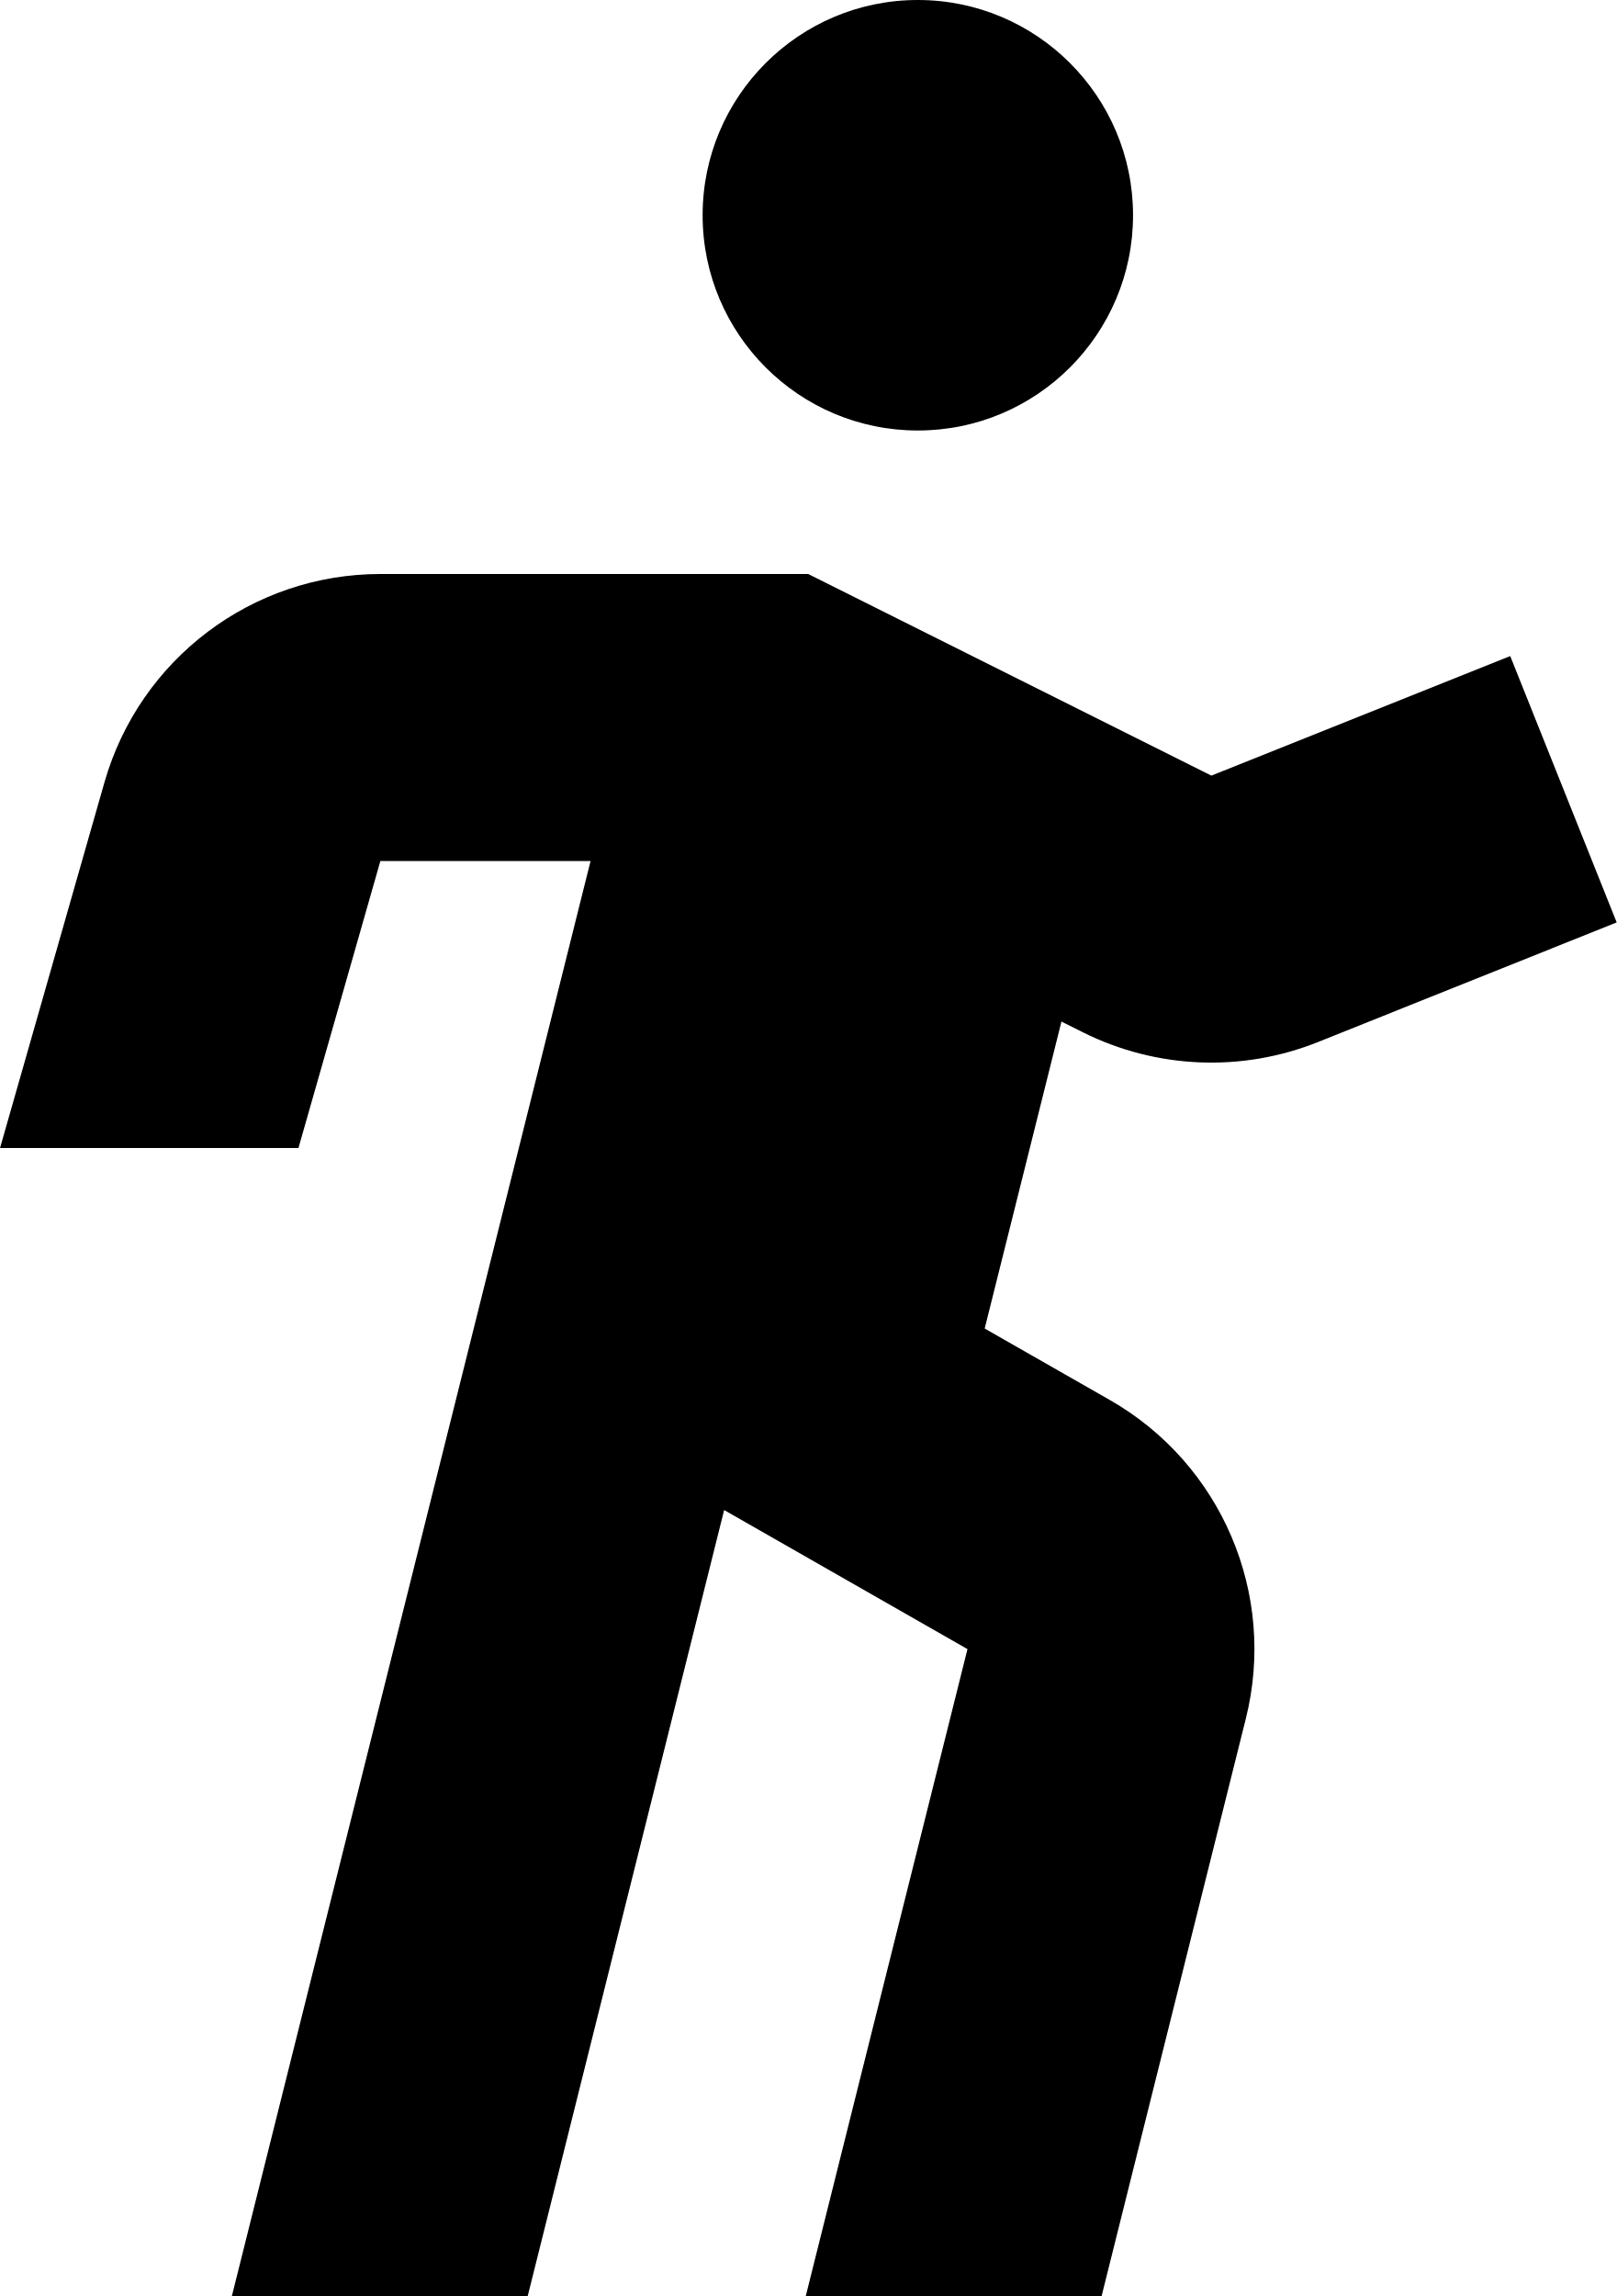
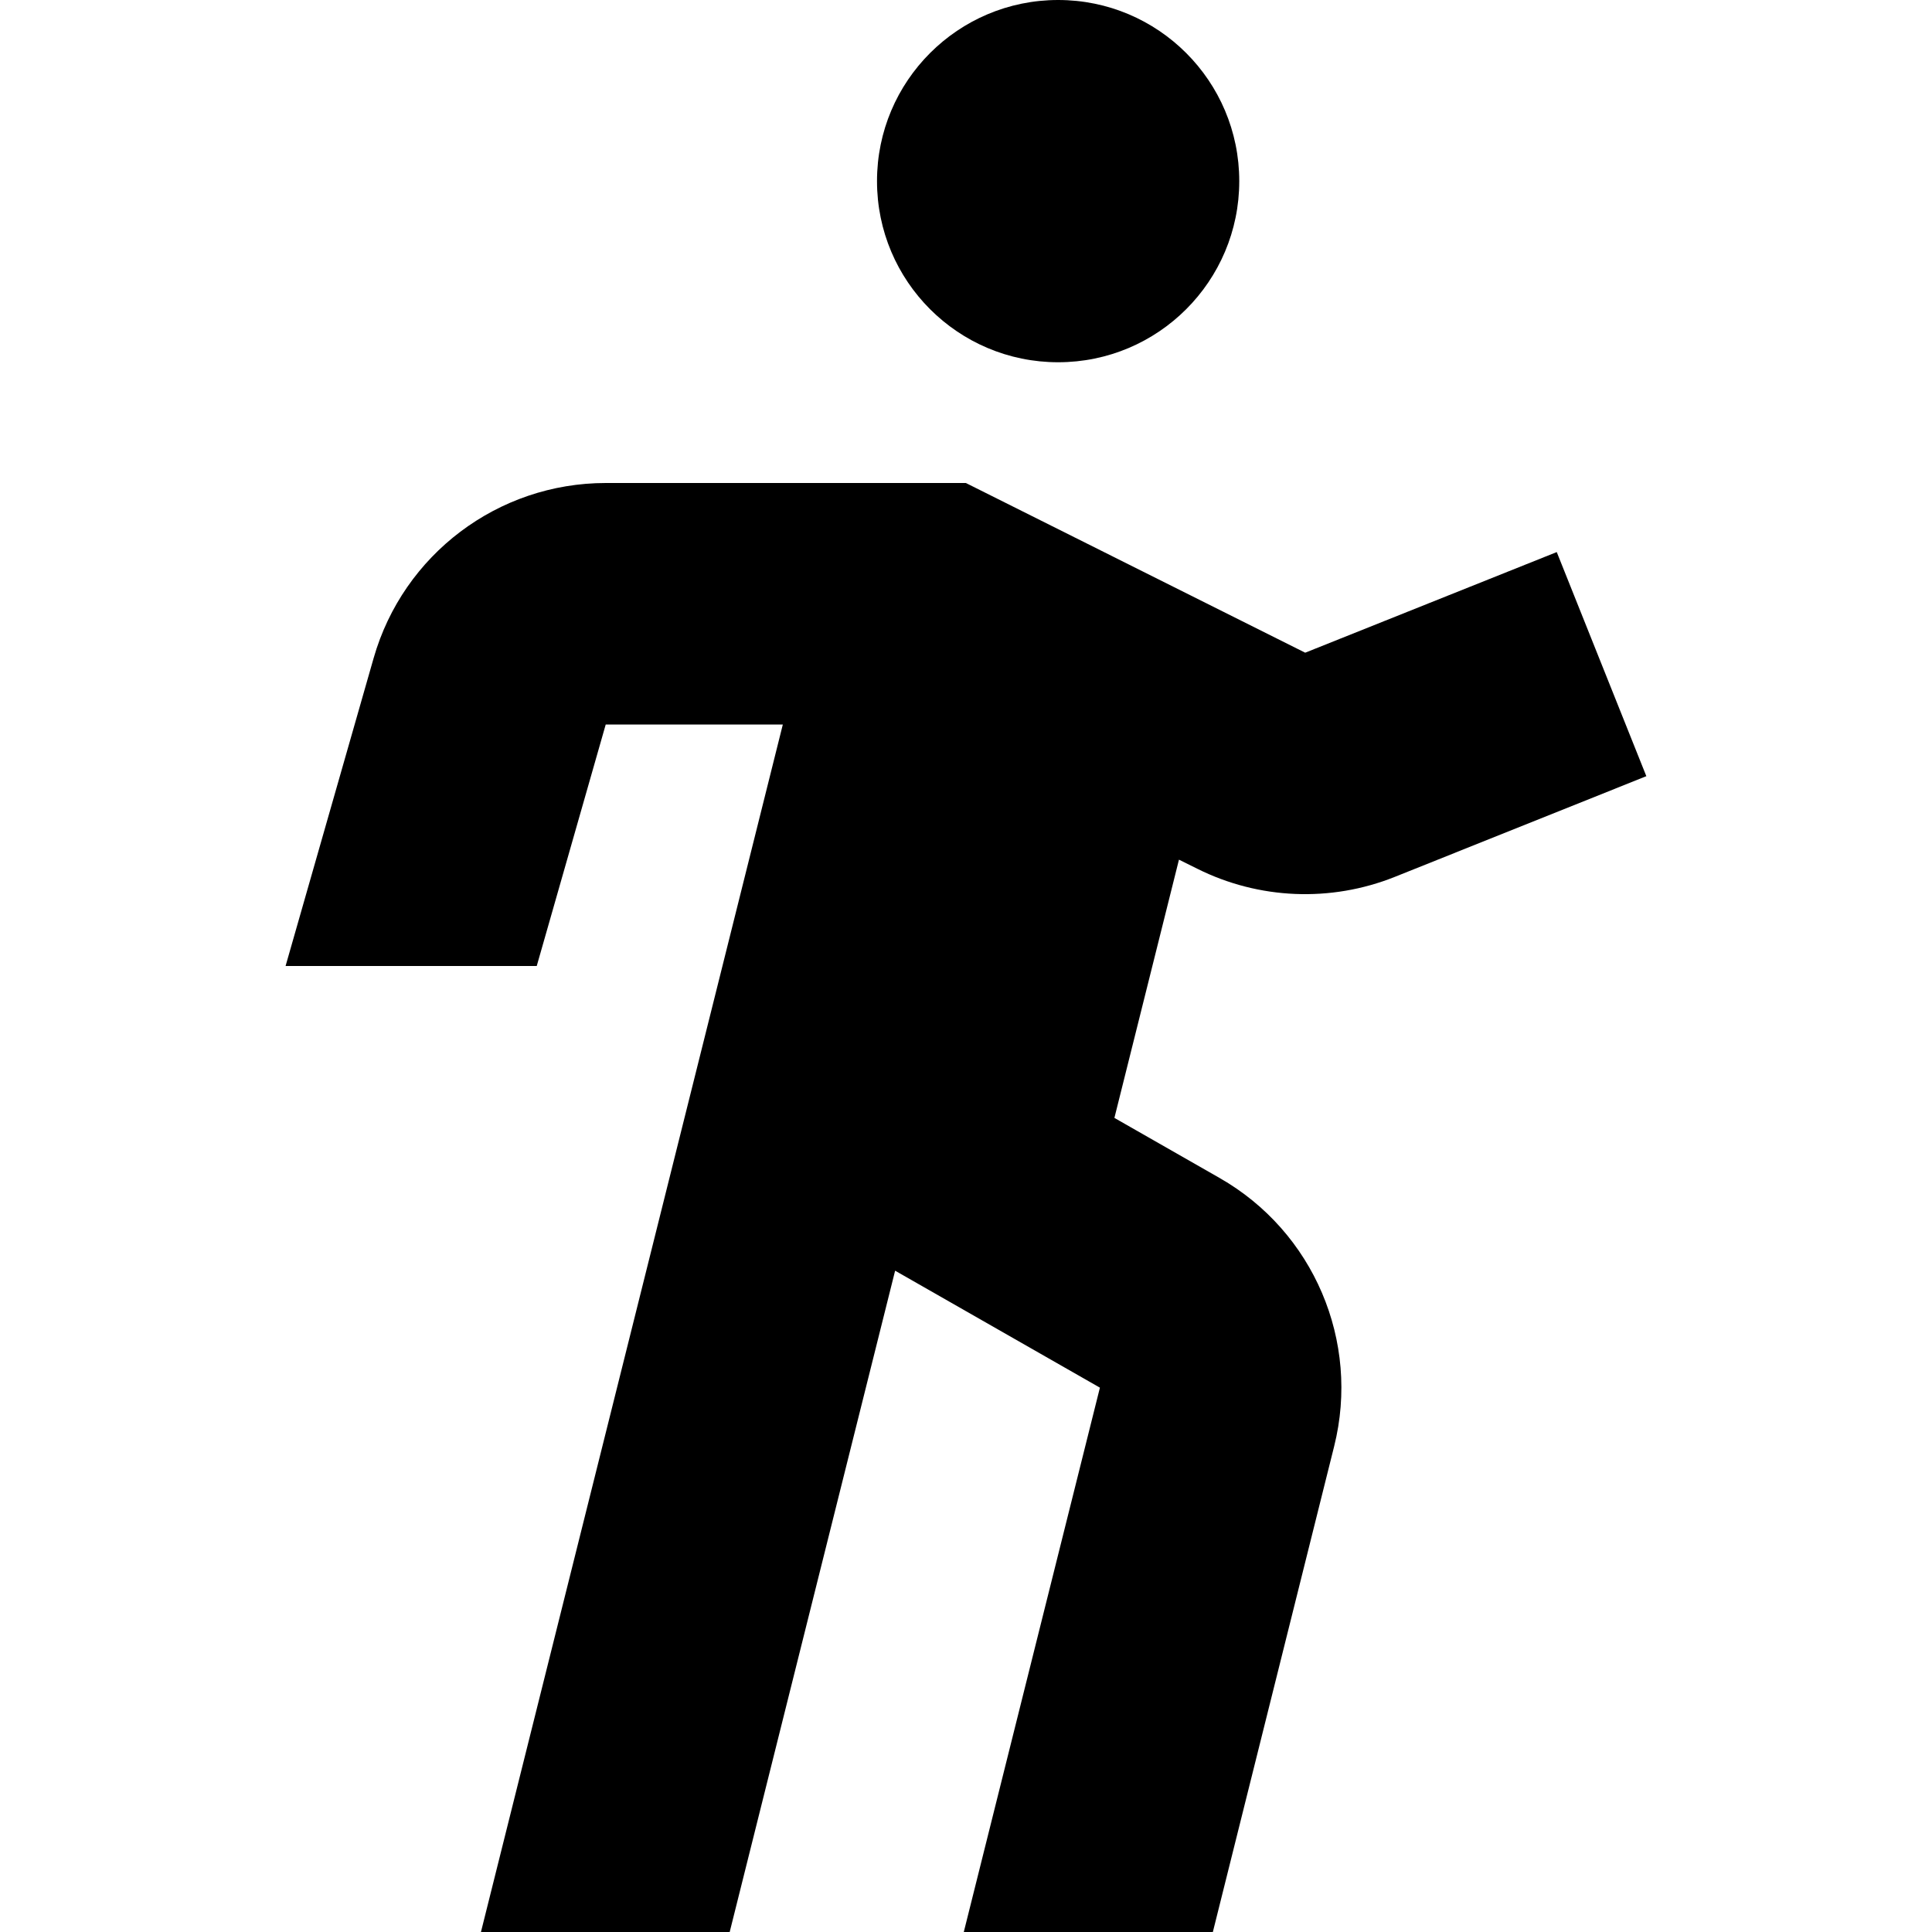
- <svg xmlns="http://www.w3.org/2000/svg" viewBox="3.5 0 16.903 24" width="16.903px" height="24px">
-   <g id="g-3" transform="matrix(1.5, 0, 0, 1.5, 0.34583, 0.000001)">
-     <path d="M10 1.5C10 2.328 9.328 3 8.5 3C7.672 3 7 2.328 7 1.5C7 0.672 7.672 0 8.5 0C9.328 0 10 0.672 10 1.5Z" fill="#000000" />
-     <path d="M2.831 5.451C3.077 4.592 3.861 4 4.754 4H7.736L10.546 5.405L12.629 4.572L13.371 6.428L11.288 7.262C10.758 7.474 10.162 7.449 9.651 7.194L9.501 7.119L8.966 9.258L9.838 9.756C10.616 10.2 11.004 11.108 10.786 11.977L9.781 16H7.719L8.846 11.492L7.15 10.523L5.781 16H3.719L6.219 6H4.754L4.183 8H2.103L2.831 5.451Z" fill="#000000" />
-   </g>
+ <svg xmlns="http://www.w3.org/2000/svg" viewBox="3.5 0 16.903 24" width="16" height="16">
+   <path d="M15.346 2.25a2.25 2.25 0 1 1-4.5 0 2.25 2.25 0 0 1 4.5 0M4.593 8.175A3 3 0 0 1 7.477 6h4.473l4.215 2.108 3.125-1.25 1.113 2.784-3.125 1.251a3 3 0 0 1-2.455-.102l-.226-.112-.802 3.208 1.308.747a3 3 0 0 1 1.422 3.332L15.018 24h-3.094l1.691-6.762-2.544-1.453L9.016 24h-3.09l3.75-15h-2.2l-.857 3h-3.12z" />
</svg>
